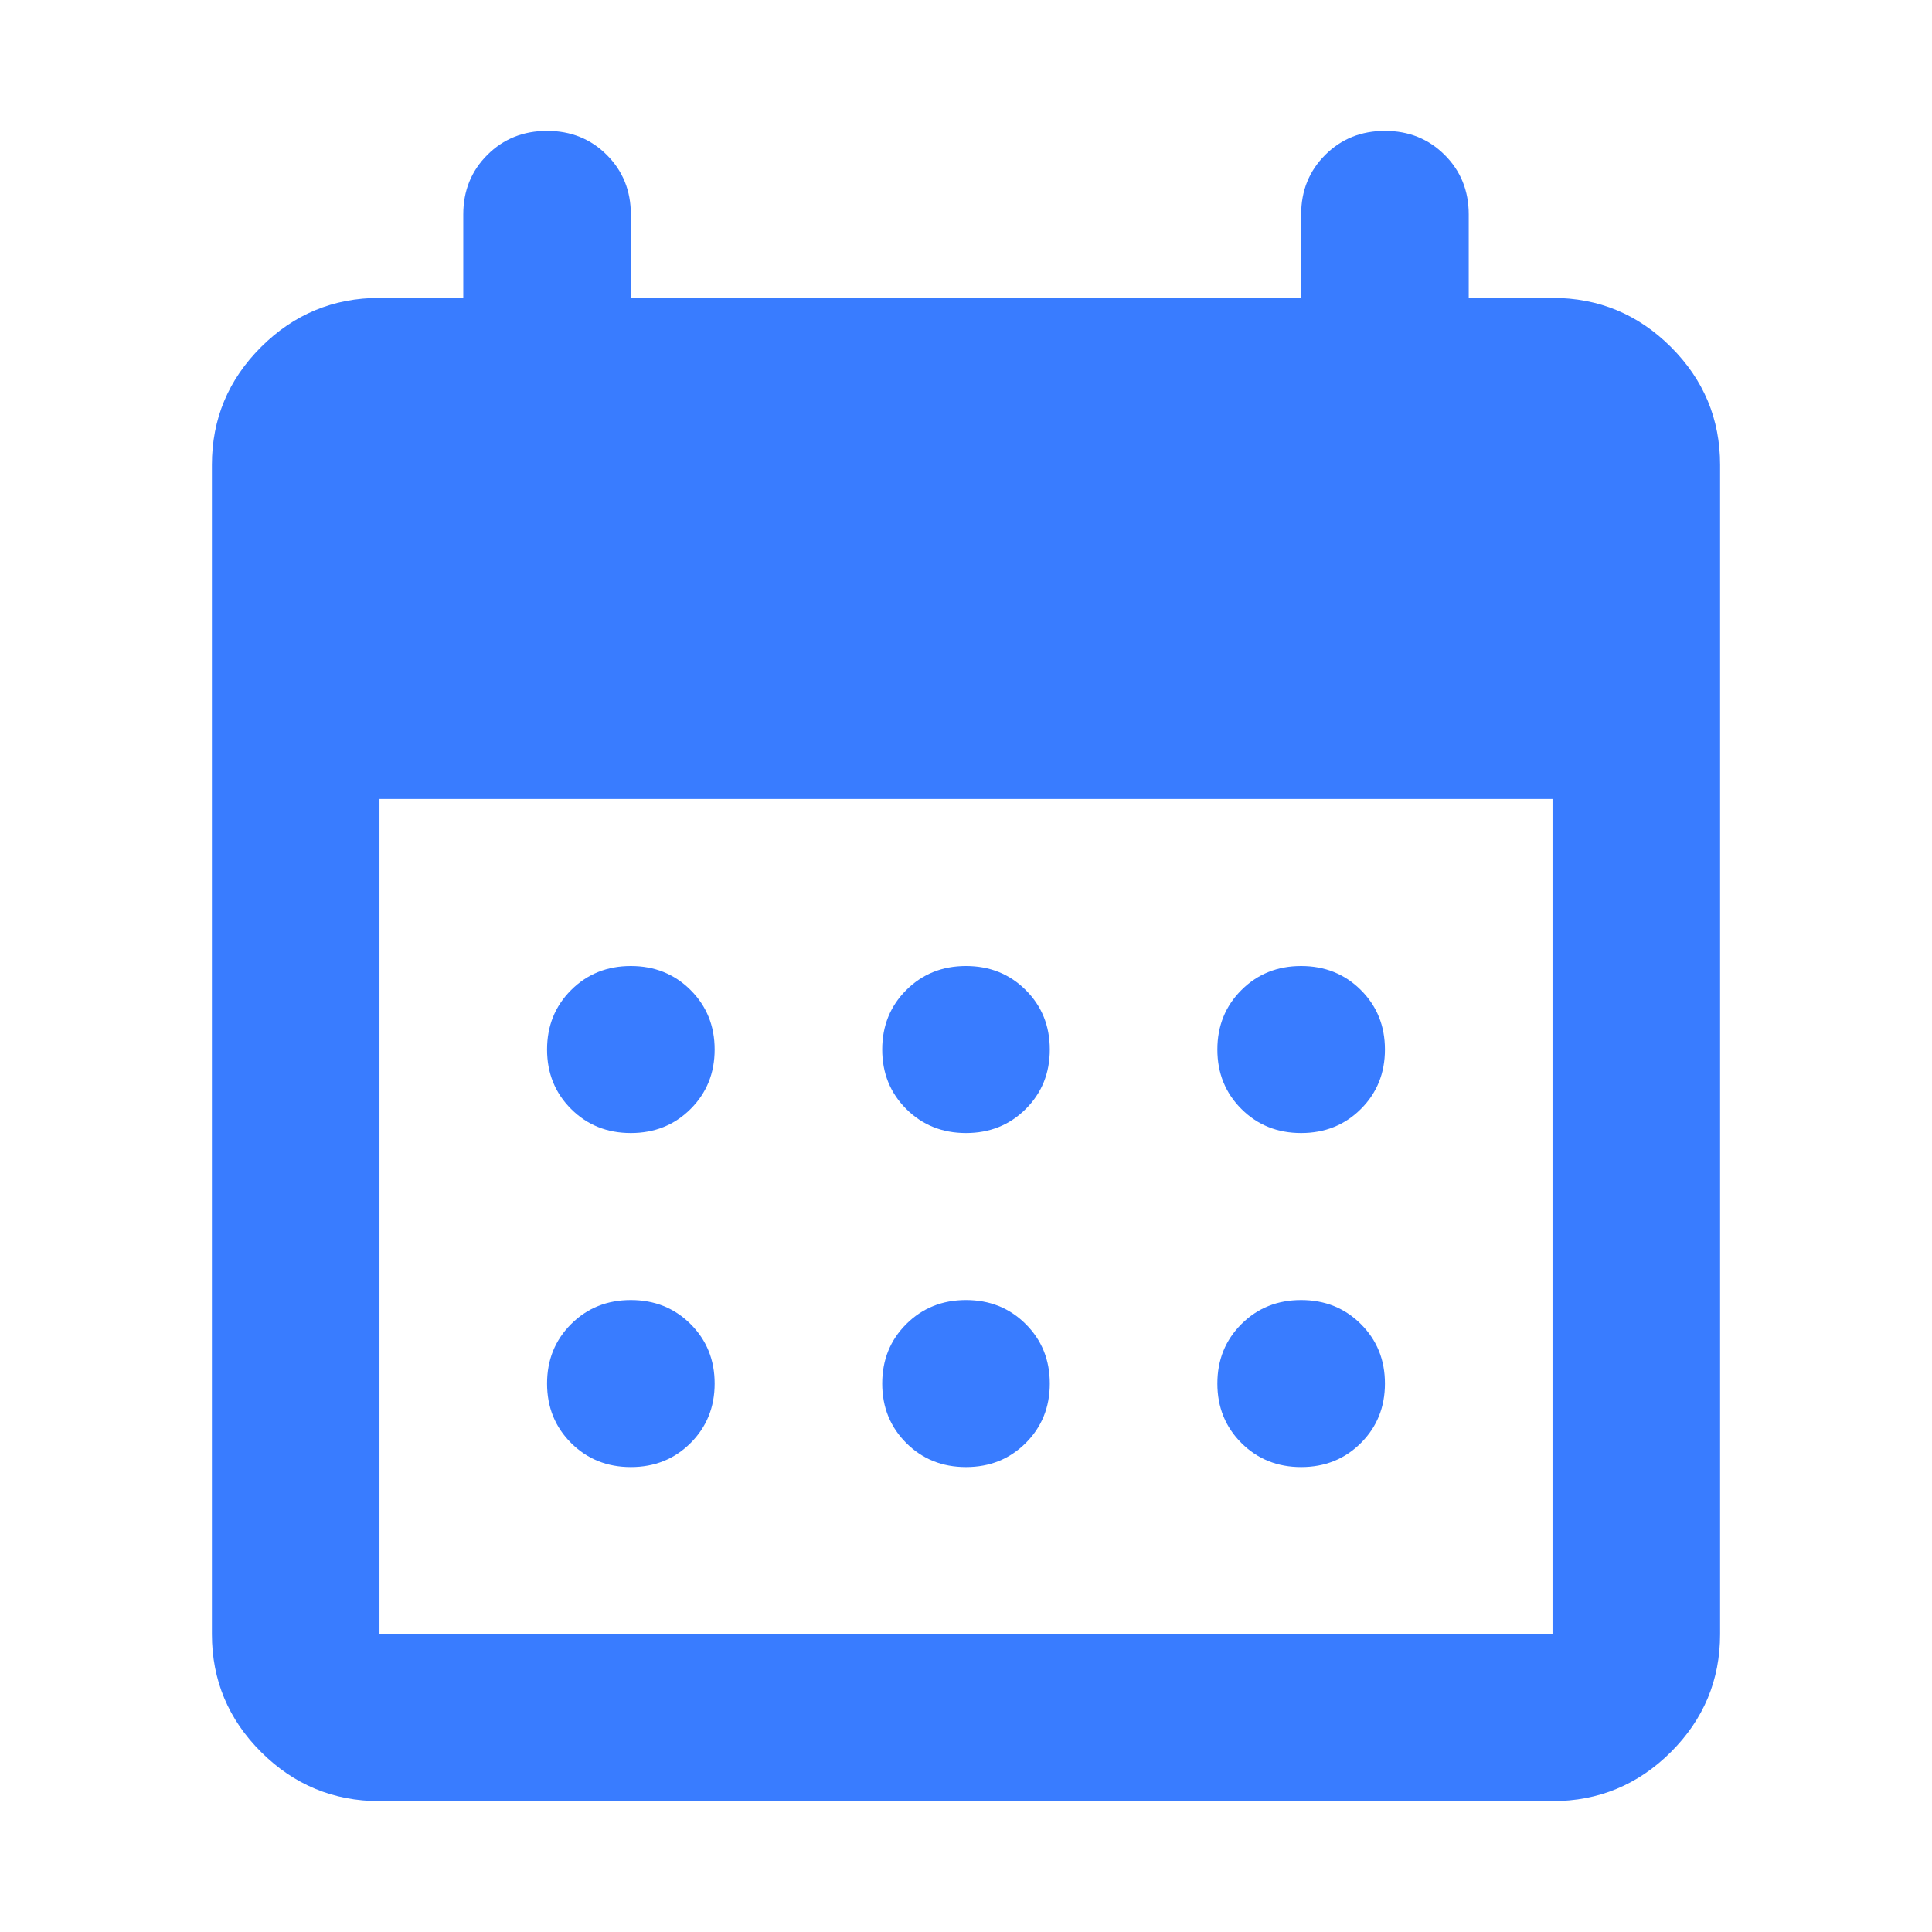
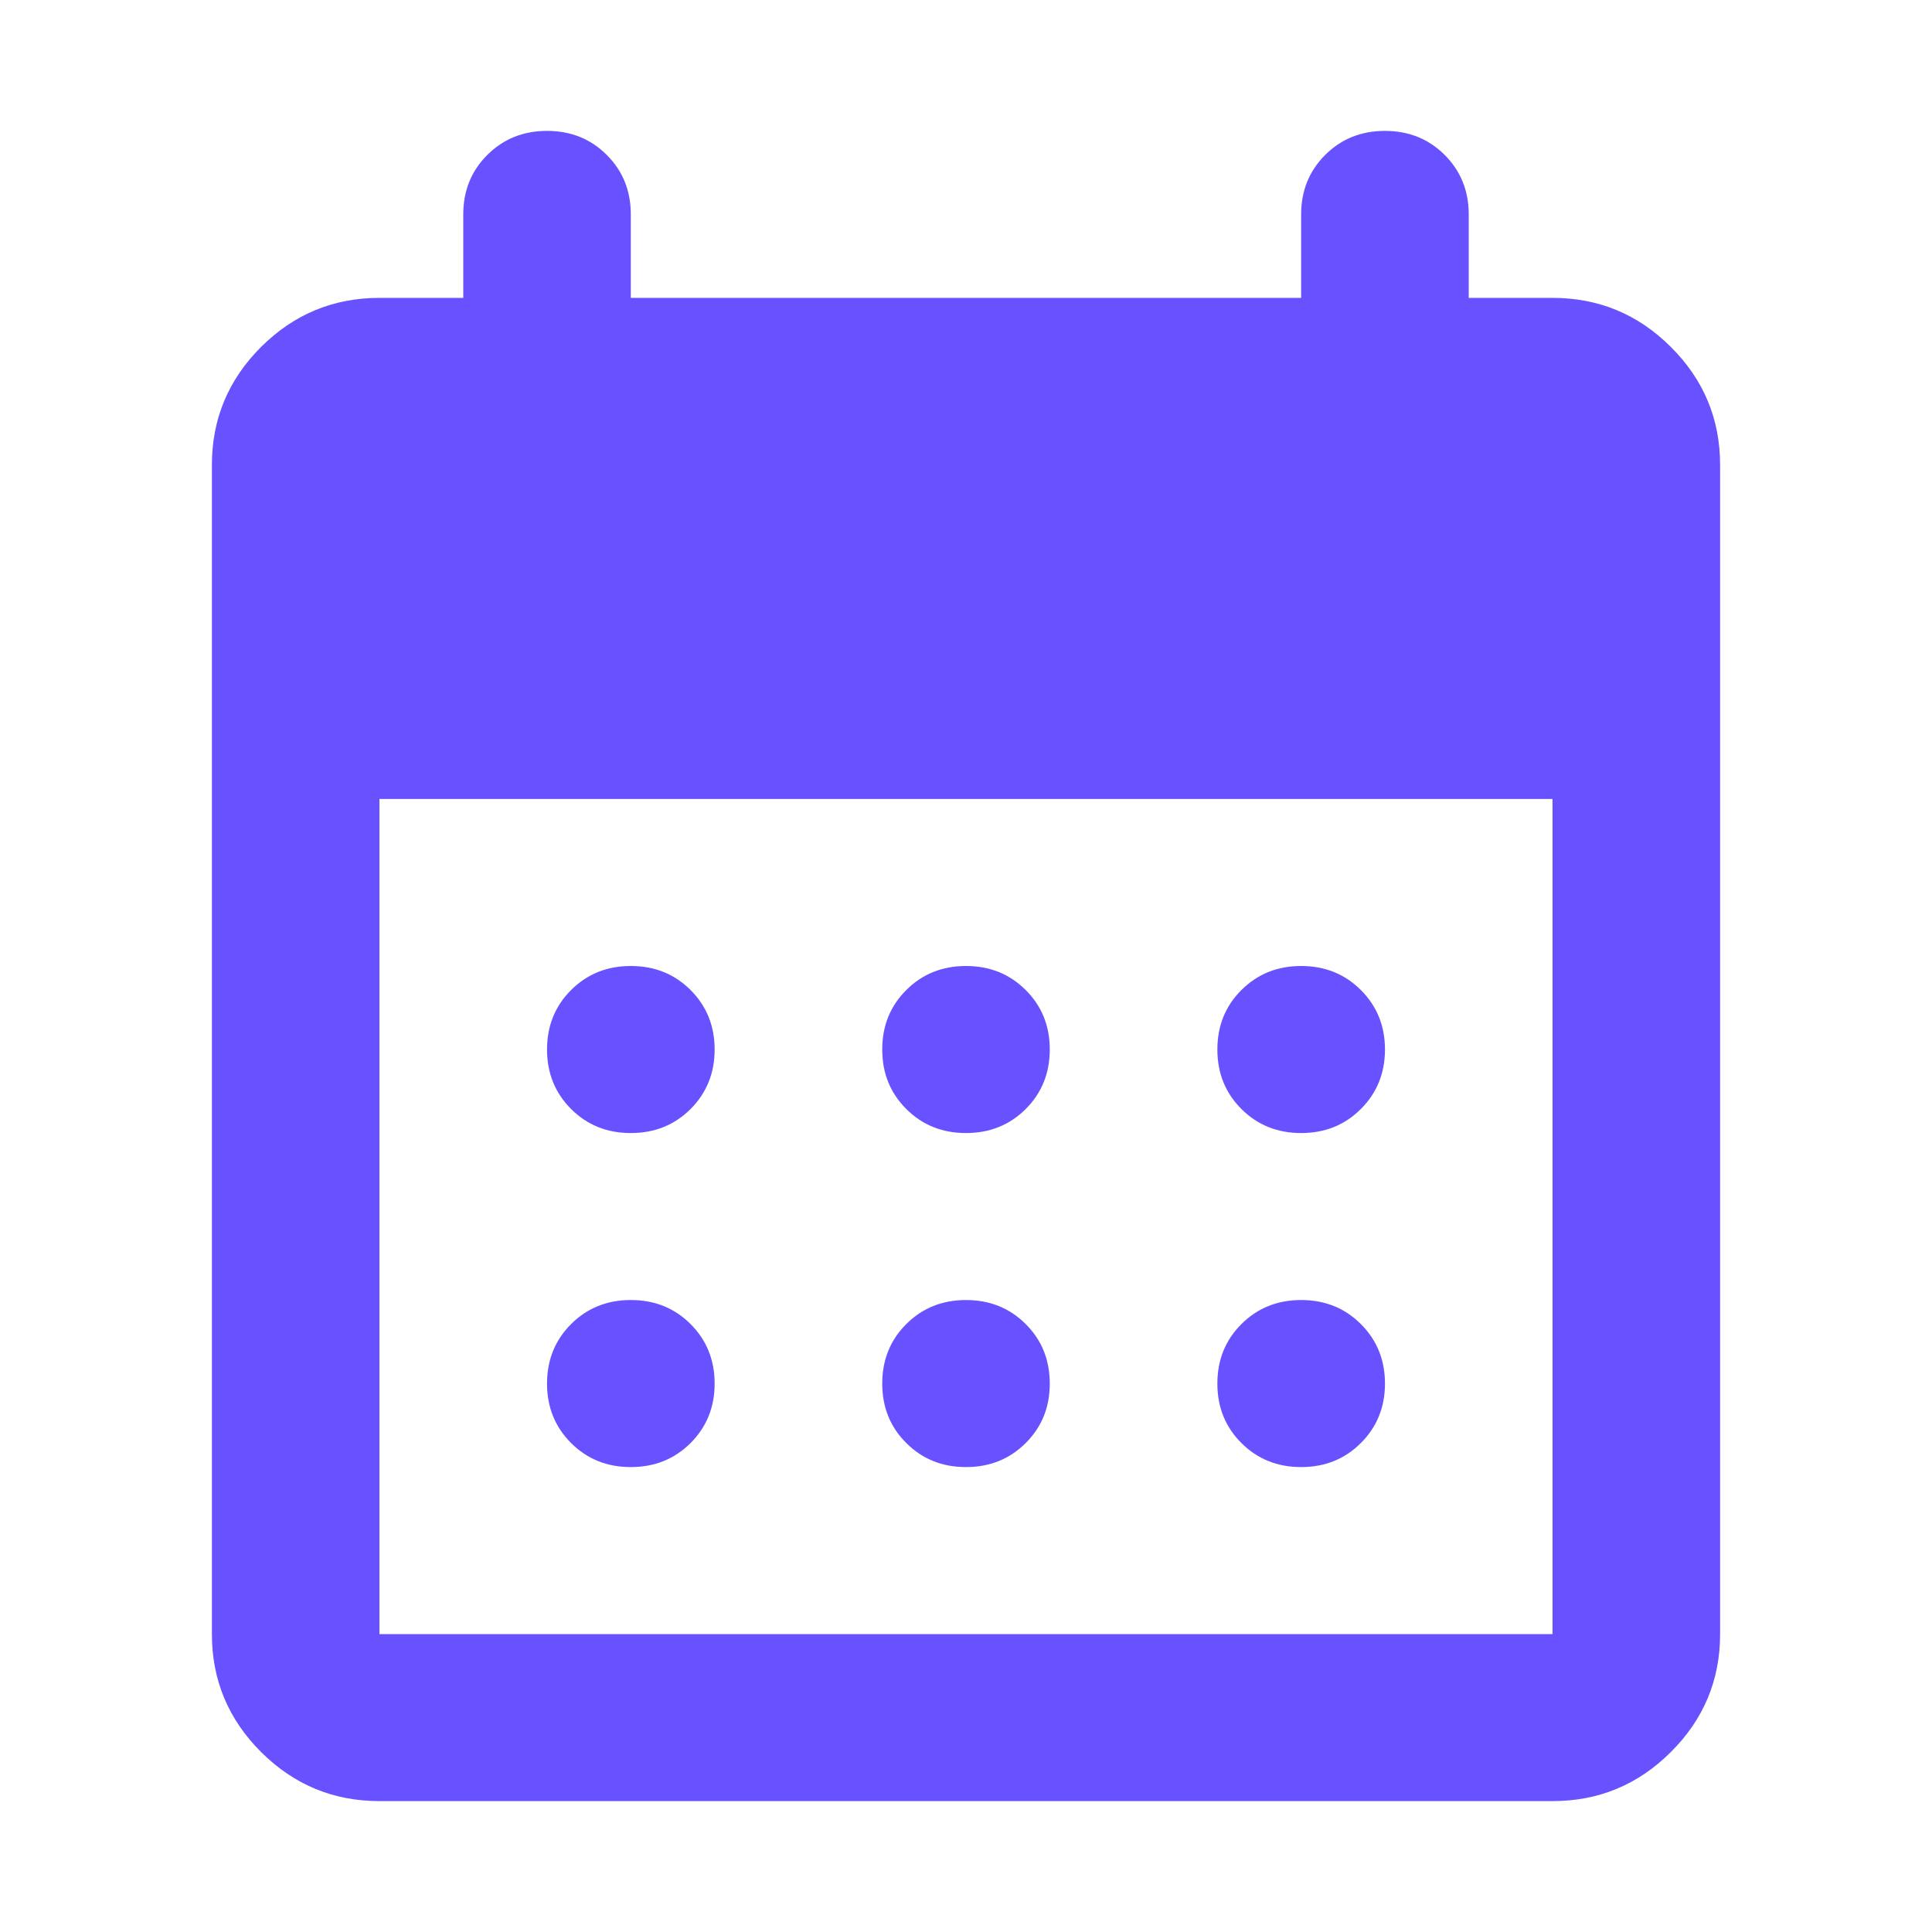
- <svg xmlns="http://www.w3.org/2000/svg" width="310" height="310" viewBox="0 0 310 310" fill="none">
-   <path d="M60.889 289C53.494 289 47.164 286.376 41.899 281.128C36.633 275.879 34 269.57 34 262.2V74.6C34 67.23 36.633 60.921 41.899 55.672C47.164 50.424 53.494 47.8 60.889 47.8H74.333V34.4C74.333 30.603 75.622 27.421 78.199 24.852C80.775 22.284 83.969 21 87.778 21C91.587 21 94.78 22.284 97.357 24.852C99.934 27.421 101.222 30.603 101.222 34.4V47.8H208.778V34.4C208.778 30.603 210.066 27.421 212.643 24.852C215.22 22.284 218.413 21 222.222 21C226.031 21 229.225 22.284 231.801 24.852C234.378 27.421 235.667 30.603 235.667 34.4V47.8H249.111C256.506 47.8 262.836 50.424 268.101 55.672C273.367 60.921 276 67.23 276 74.6V262.2C276 269.57 273.367 275.879 268.101 281.128C262.836 286.376 256.506 289 249.111 289H60.889ZM60.889 262.2H249.111V128.2H60.889V262.2ZM155 181.8C151.191 181.8 147.998 180.516 145.421 177.948C142.844 175.379 141.556 172.197 141.556 168.4C141.556 164.603 142.844 161.421 145.421 158.853C147.998 156.284 151.191 155 155 155C158.809 155 162.002 156.284 164.579 158.853C167.156 161.421 168.444 164.603 168.444 168.4C168.444 172.197 167.156 175.379 164.579 177.948C162.002 180.516 158.809 181.8 155 181.8ZM101.222 181.8C97.413 181.8 94.22 180.516 91.643 177.948C89.066 175.379 87.778 172.197 87.778 168.4C87.778 164.603 89.066 161.421 91.643 158.853C94.22 156.284 97.413 155 101.222 155C105.031 155 108.225 156.284 110.801 158.853C113.378 161.421 114.667 164.603 114.667 168.4C114.667 172.197 113.378 175.379 110.801 177.948C108.225 180.516 105.031 181.8 101.222 181.8ZM208.778 181.8C204.969 181.8 201.775 180.516 199.199 177.948C196.622 175.379 195.333 172.197 195.333 168.4C195.333 164.603 196.622 161.421 199.199 158.853C201.775 156.284 204.969 155 208.778 155C212.587 155 215.78 156.284 218.357 158.853C220.934 161.421 222.222 164.603 222.222 168.4C222.222 172.197 220.934 175.379 218.357 177.948C215.78 180.516 212.587 181.8 208.778 181.8ZM155 235.4C151.191 235.4 147.998 234.116 145.421 231.548C142.844 228.979 141.556 225.797 141.556 222C141.556 218.203 142.844 215.021 145.421 212.452C147.998 209.884 151.191 208.6 155 208.6C158.809 208.6 162.002 209.884 164.579 212.452C167.156 215.021 168.444 218.203 168.444 222C168.444 225.797 167.156 228.979 164.579 231.548C162.002 234.116 158.809 235.4 155 235.4ZM101.222 235.4C97.413 235.4 94.22 234.116 91.643 231.548C89.066 228.979 87.778 225.797 87.778 222C87.778 218.203 89.066 215.021 91.643 212.452C94.22 209.884 97.413 208.6 101.222 208.6C105.031 208.6 108.225 209.884 110.801 212.452C113.378 215.021 114.667 218.203 114.667 222C114.667 225.797 113.378 228.979 110.801 231.548C108.225 234.116 105.031 235.4 101.222 235.4ZM208.778 235.4C204.969 235.4 201.775 234.116 199.199 231.548C196.622 228.979 195.333 225.797 195.333 222C195.333 218.203 196.622 215.021 199.199 212.452C201.775 209.884 204.969 208.6 208.778 208.6C212.587 208.6 215.78 209.884 218.357 212.452C220.934 215.021 222.222 218.203 222.222 222C222.222 225.797 220.934 228.979 218.357 231.548C215.78 234.116 212.587 235.4 208.778 235.4Z" fill="#397CFF" />
+ <svg xmlns="http://www.w3.org/2000/svg" width="28" height="28" viewBox="0 0 28 28" fill="none">
+   <path d="M5.499 26.103C4.832 26.103 4.26 25.866 3.784 25.392C3.309 24.918 3.071 24.348 3.071 23.683V6.738C3.071 6.072 3.309 5.502 3.784 5.028C4.26 4.554 4.832 4.317 5.499 4.317H6.714V3.107C6.714 2.764 6.83 2.477 7.063 2.245C7.296 2.013 7.584 1.897 7.928 1.897C8.272 1.897 8.561 2.013 8.793 2.245C9.026 2.477 9.142 2.764 9.142 3.107V4.317H18.857V3.107C18.857 2.764 18.974 2.477 19.206 2.245C19.439 2.013 19.727 1.897 20.072 1.897C20.416 1.897 20.704 2.013 20.937 2.245C21.169 2.477 21.286 2.764 21.286 3.107V4.317H22.5C23.168 4.317 23.74 4.554 24.215 5.028C24.691 5.502 24.929 6.072 24.929 6.738V23.683C24.929 24.348 24.691 24.918 24.215 25.392C23.74 25.866 23.168 26.103 22.5 26.103H5.499ZM5.499 23.683H22.5V11.579H5.499V23.683ZM14 16.421C13.656 16.421 13.367 16.305 13.135 16.073C12.902 15.841 12.786 15.553 12.786 15.21C12.786 14.867 12.902 14.58 13.135 14.348C13.367 14.116 13.656 14 14 14C14.344 14 14.632 14.116 14.865 14.348C15.098 14.58 15.214 14.867 15.214 15.21C15.214 15.553 15.098 15.841 14.865 16.073C14.632 16.305 14.344 16.421 14 16.421ZM9.142 16.421C8.798 16.421 8.51 16.305 8.277 16.073C8.045 15.841 7.928 15.553 7.928 15.21C7.928 14.867 8.045 14.58 8.277 14.348C8.51 14.116 8.798 14 9.142 14C9.487 14 9.775 14.116 10.008 14.348C10.24 14.58 10.357 14.867 10.357 15.21C10.357 15.553 10.24 15.841 10.008 16.073C9.775 16.305 9.487 16.421 9.142 16.421ZM18.857 16.421C18.513 16.421 18.225 16.305 17.992 16.073C17.759 15.841 17.643 15.553 17.643 15.21C17.643 14.867 17.759 14.58 17.992 14.348C18.225 14.116 18.513 14 18.857 14C19.201 14 19.49 14.116 19.722 14.348C19.955 14.58 20.072 14.867 20.072 15.21C20.072 15.553 19.955 15.841 19.722 16.073C19.49 16.305 19.201 16.421 18.857 16.421ZM14 21.262C13.656 21.262 13.367 21.146 13.135 20.914C12.902 20.682 12.786 20.395 12.786 20.052C12.786 19.709 12.902 19.421 13.135 19.189C13.367 18.957 13.656 18.841 14 18.841C14.344 18.841 14.632 18.957 14.865 19.189C15.098 19.421 15.214 19.709 15.214 20.052C15.214 20.395 15.098 20.682 14.865 20.914C14.632 21.146 14.344 21.262 14 21.262ZM9.142 21.262C8.798 21.262 8.51 21.146 8.277 20.914C8.045 20.682 7.928 20.395 7.928 20.052C7.928 19.709 8.045 19.421 8.277 19.189C8.51 18.957 8.798 18.841 9.142 18.841C9.487 18.841 9.775 18.957 10.008 19.189C10.24 19.421 10.357 19.709 10.357 20.052C10.357 20.395 10.24 20.682 10.008 20.914C9.775 21.146 9.487 21.262 9.142 21.262ZM18.857 21.262C18.513 21.262 18.225 21.146 17.992 20.914C17.759 20.682 17.643 20.395 17.643 20.052C17.643 19.709 17.759 19.421 17.992 19.189C18.225 18.957 18.513 18.841 18.857 18.841C19.201 18.841 19.49 18.957 19.722 19.189C19.955 19.421 20.072 19.709 20.072 20.052C20.072 20.395 19.955 20.682 19.722 20.914C19.49 21.146 19.201 21.262 18.857 21.262Z" fill="#6851FF" />
</svg>
